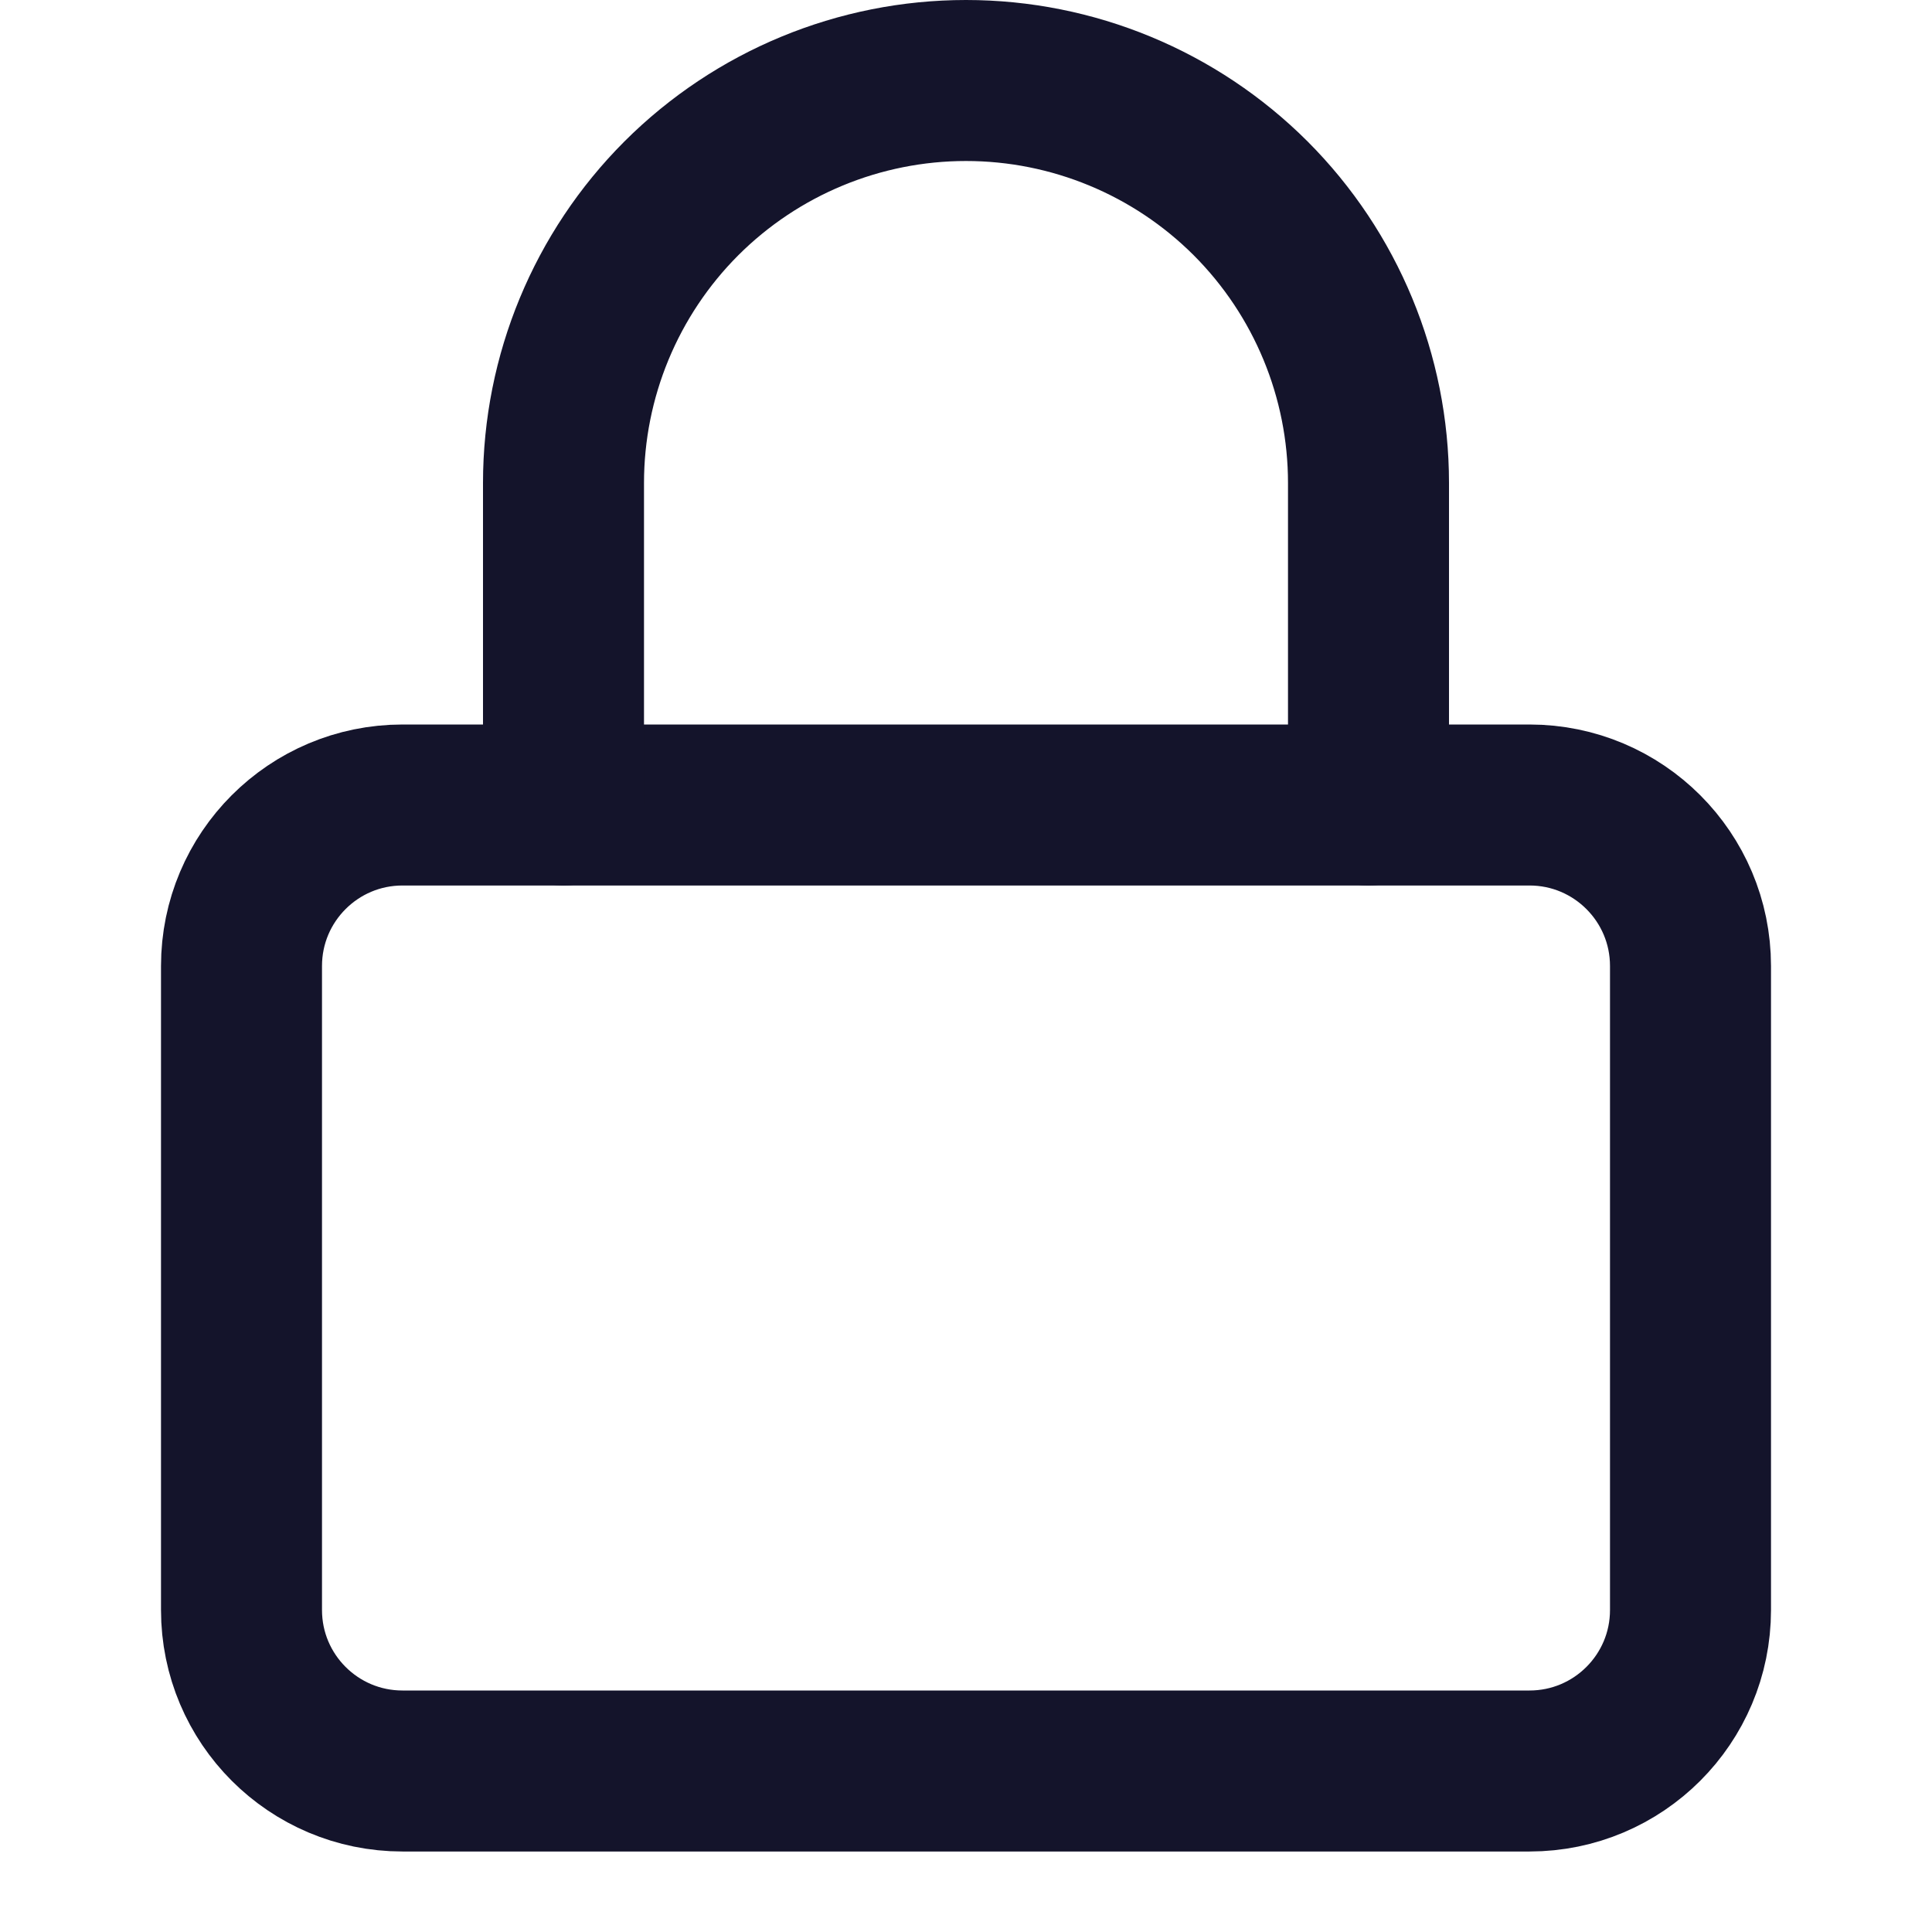
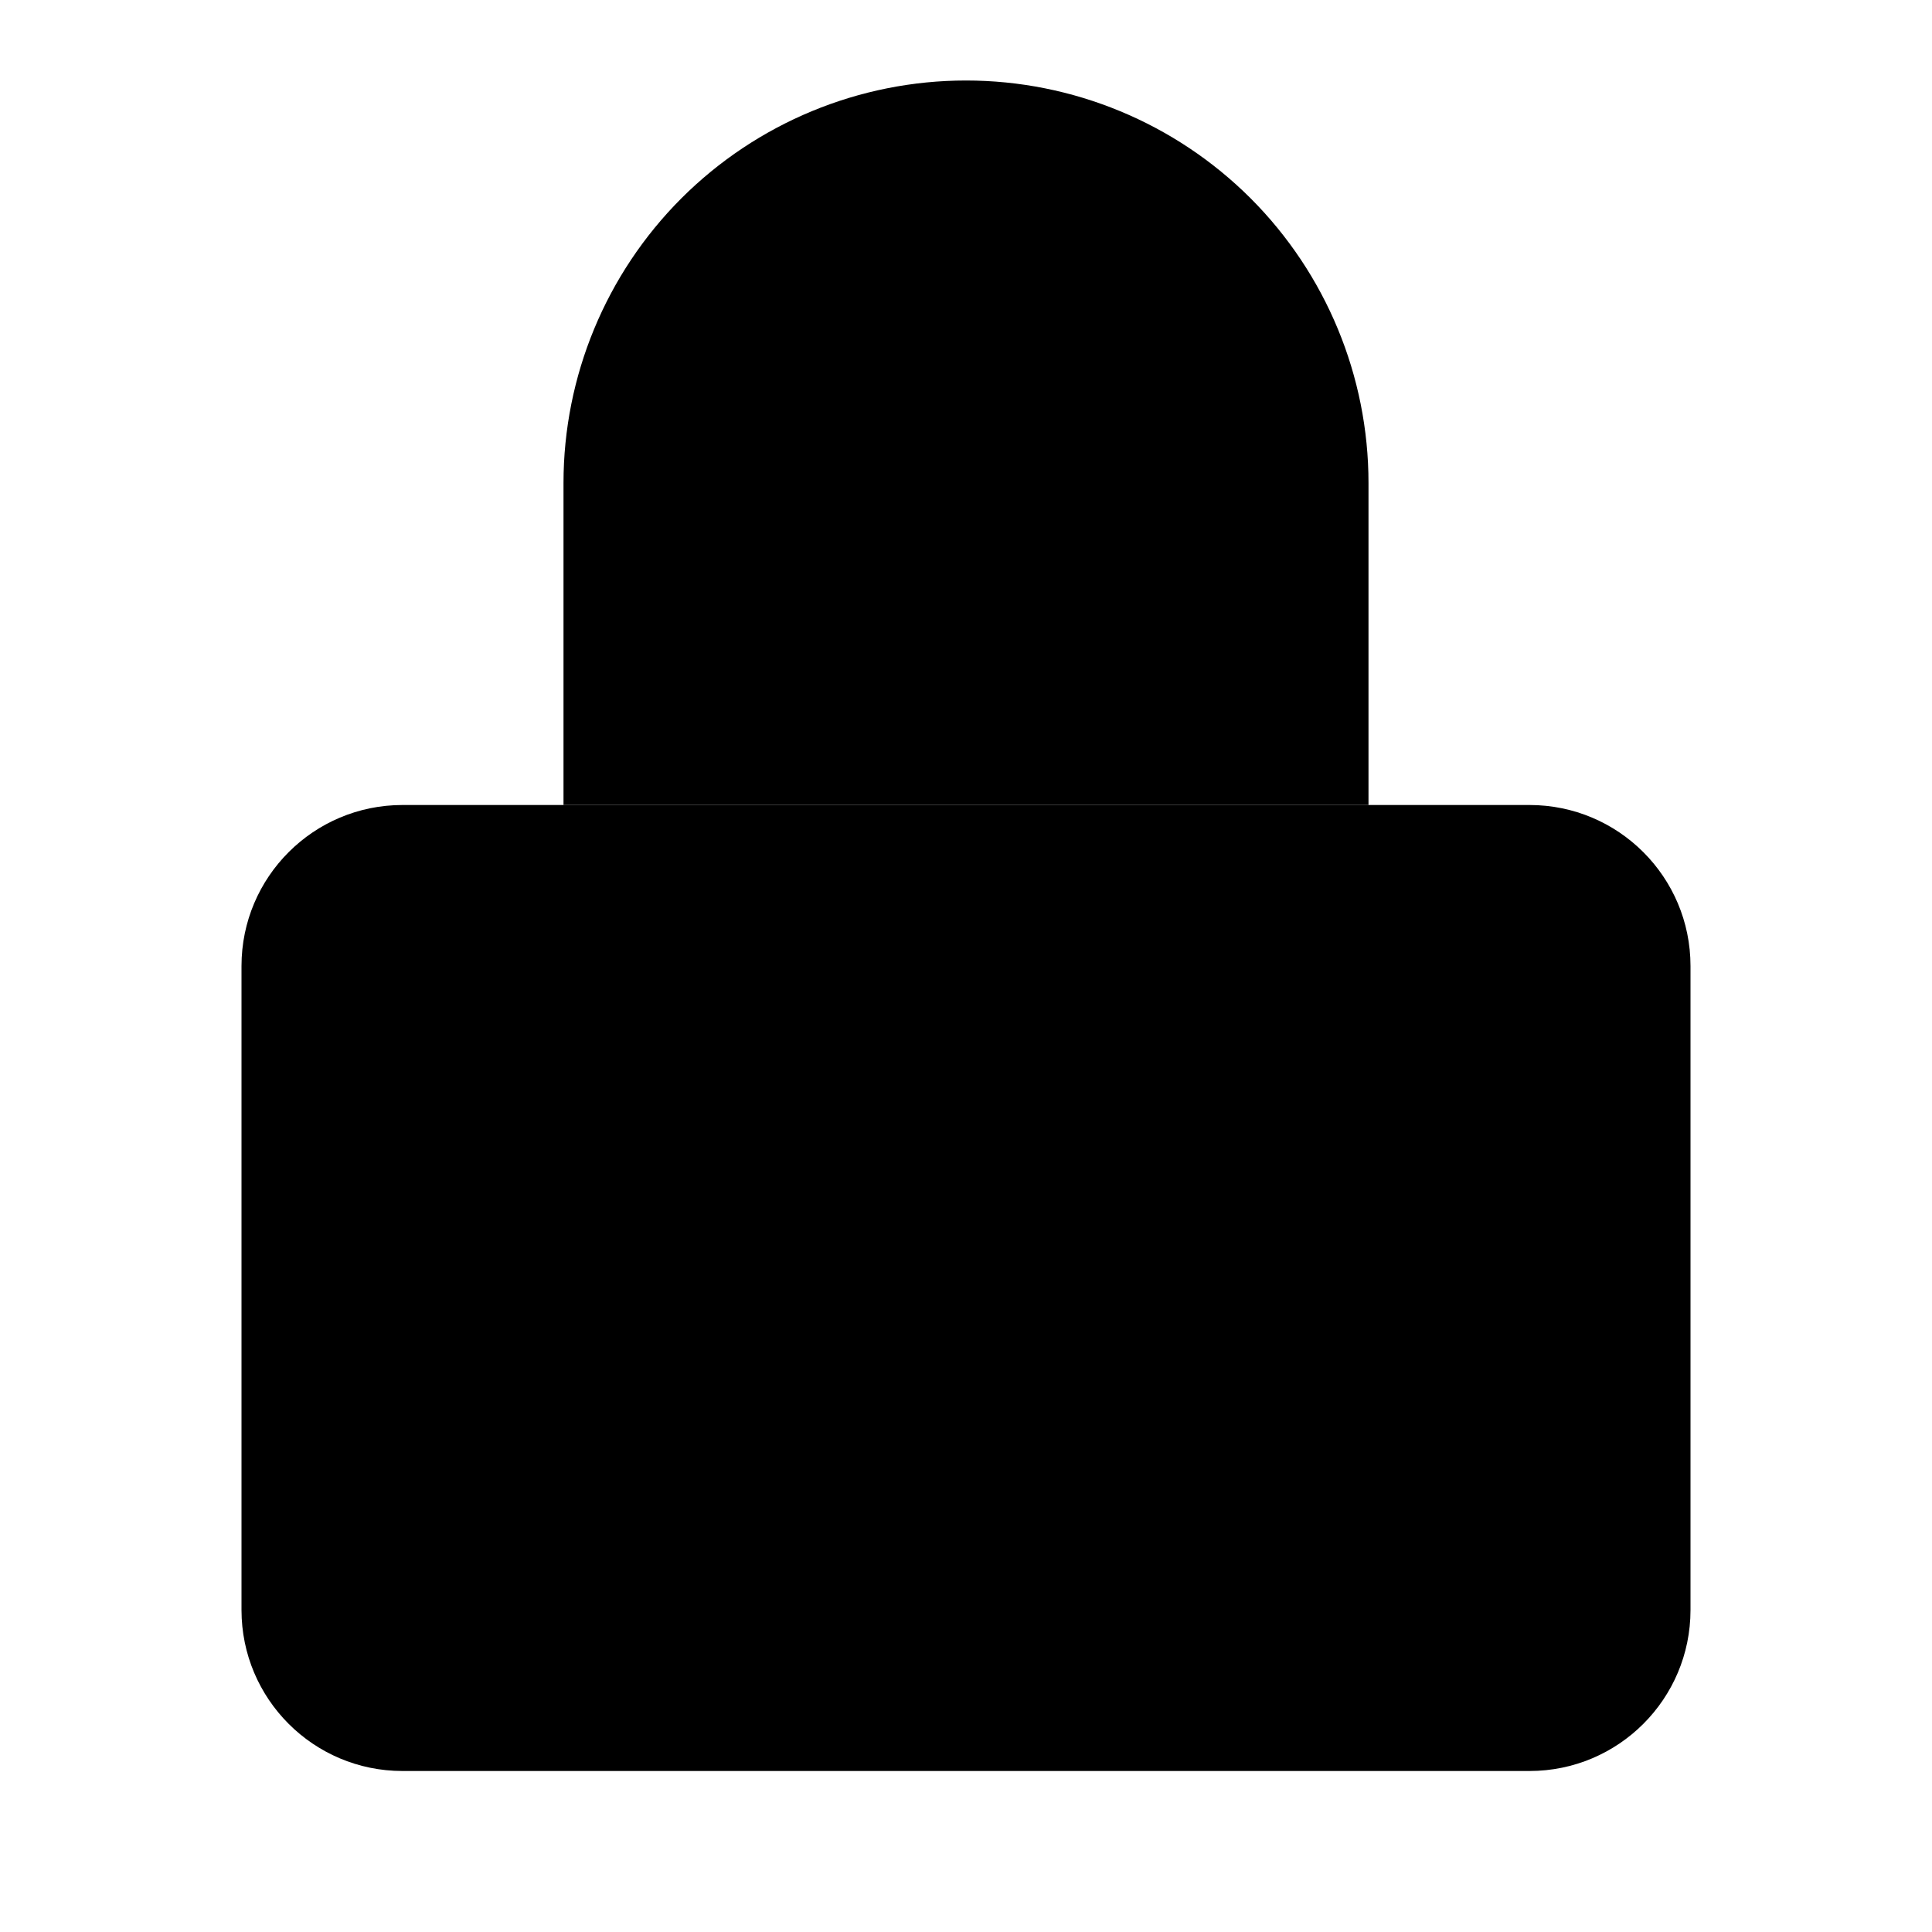
- <svg xmlns="http://www.w3.org/2000/svg" width="24" height="24" viewBox="0 0 24 24" fill="none">
-   <rect x="3" y="10" width="18" height="12" rx="2" stroke="#14142B" stroke-width="2" />
-   <path d="M7 10V6C7 4.674 7.527 3.402 8.464 2.464C9.402 1.527 10.674 1 12 1C13.326 1 14.598 1.527 15.536 2.464C16.473 3.402 17 4.674 17 6V10" stroke="#14142B" stroke-width="2" stroke-linecap="round" stroke-linejoin="round" />
+ <svg xmlns="http://www.w3.org/2000/svg" width="24" height="24" viewBox="0 0 24 24" fill="current">
+   <rect x="3" y="10" width="18" height="12" rx="2" stroke="current" stroke-width="2" />
+   <path d="M7 10V6C7 4.674 7.527 3.402 8.464 2.464C9.402 1.527 10.674 1 12 1C13.326 1 14.598 1.527 15.536 2.464C16.473 3.402 17 4.674 17 6V10" stroke="current" stroke-width="2" stroke-linecap="round" stroke-linejoin="round" />
</svg>
